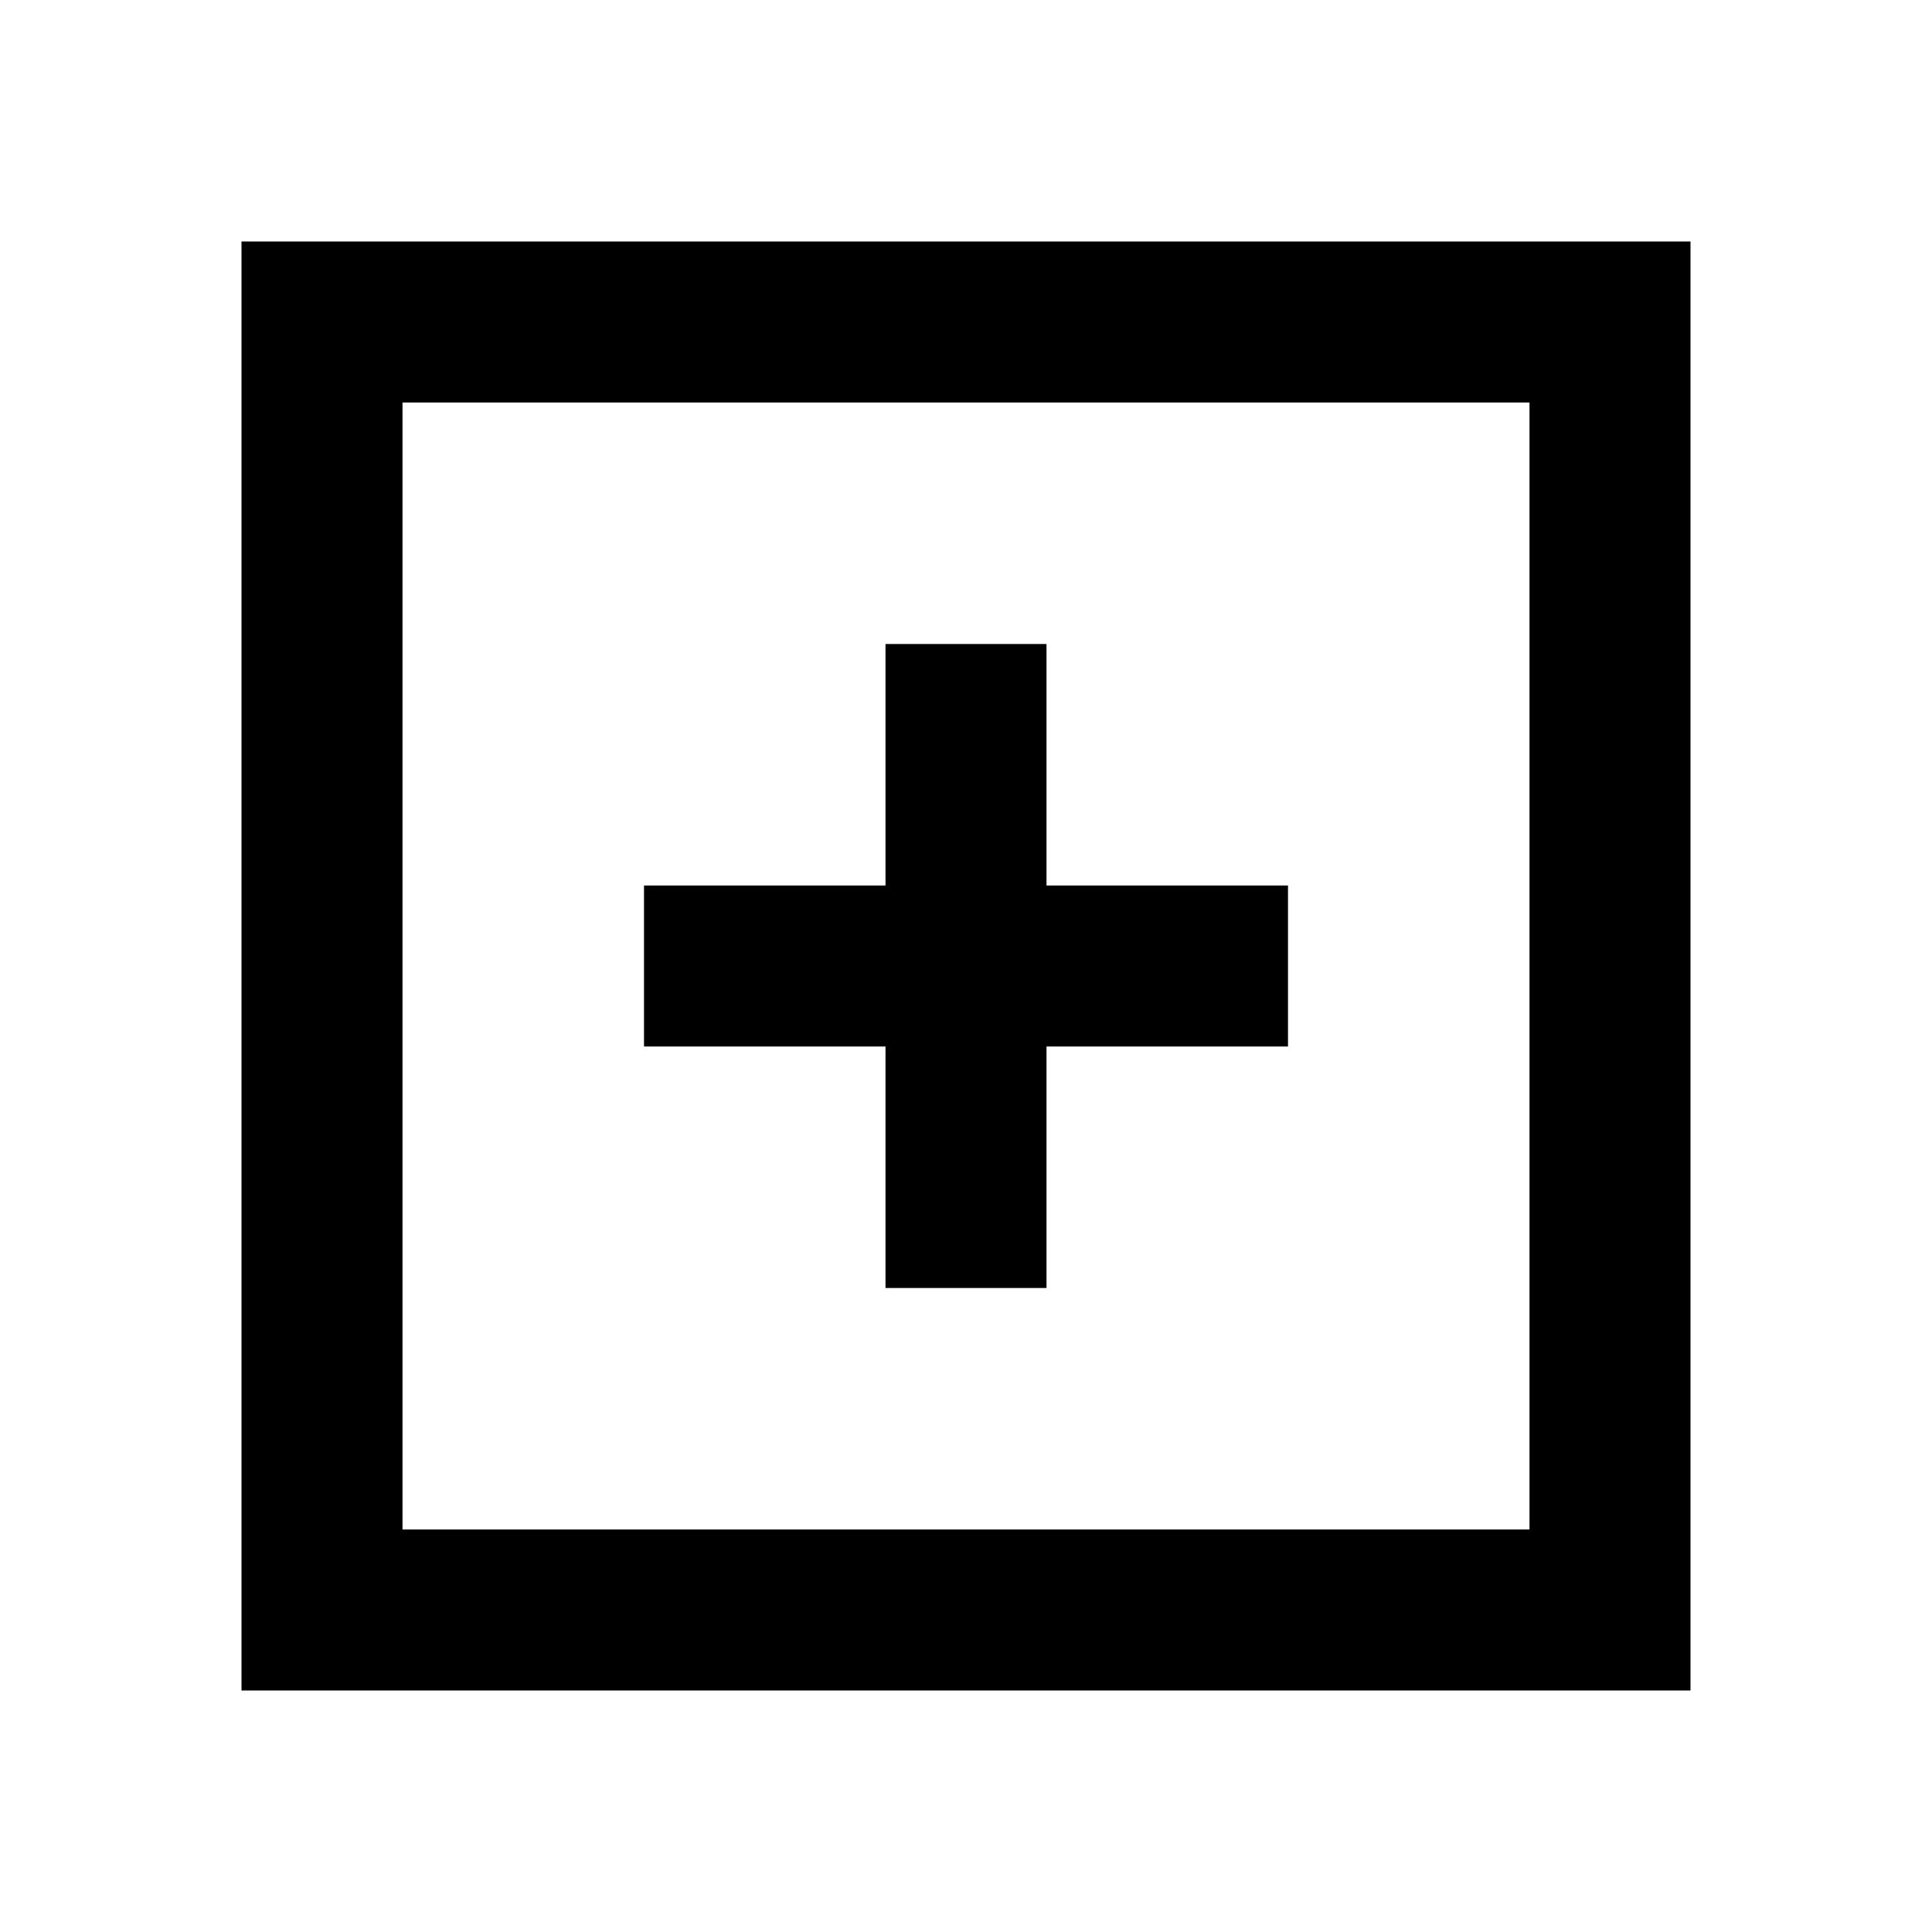
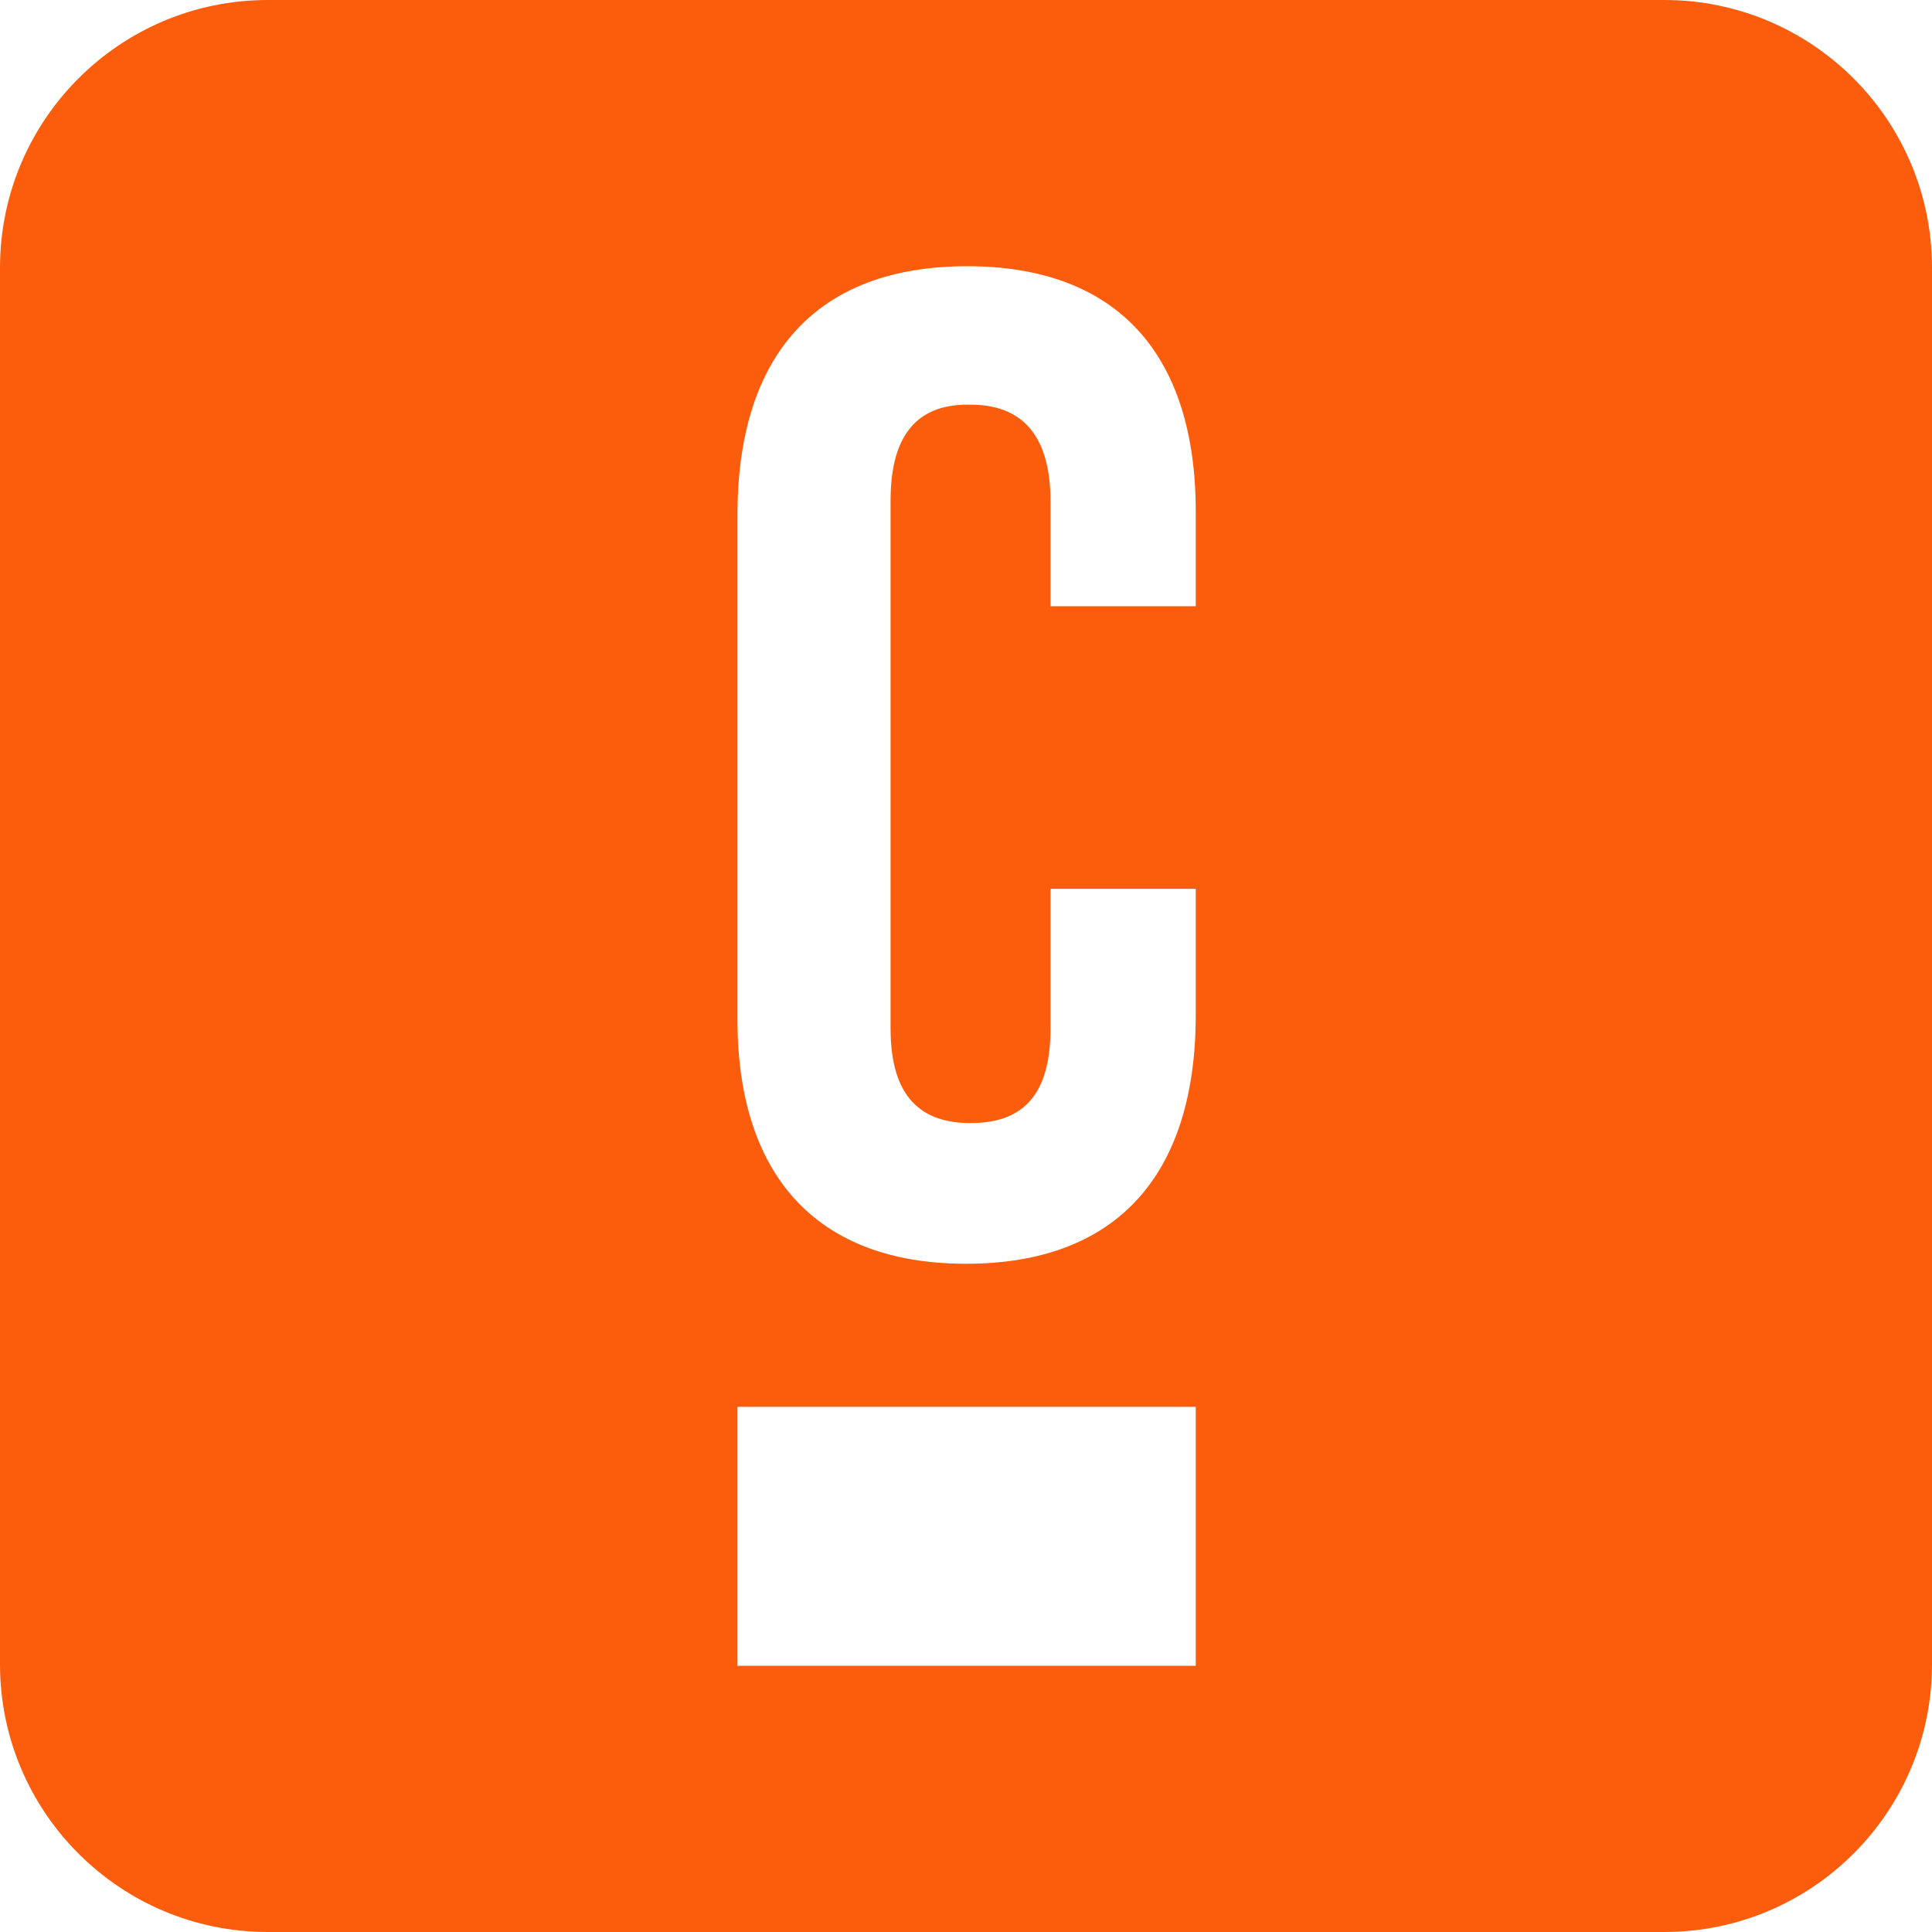
<svg xmlns="http://www.w3.org/2000/svg" viewBox="0 0 24 24">
-   <path d="M4 4h16v16H4z" fill="none" stroke="currentColor" stroke-width="2" />
-   <path d="M8 12h8M12 8v8" stroke="currentColor" stroke-width="2" />
+   <path fill="#FC5D0D" d="M3.327 0A3.327 3.327 0 0 0 0 3.326v17.348A3.327 3.327 0 0 0 3.327 24h17.347A3.326 3.326 0 0 0 24 20.674V3.326A3.326 3.326 0 0 0 20.674 0H3.327Zm8.687 3.307c1.875 0 2.84 1.105 2.84 3.049v1.175H13.05V6.23c0-.867-.392-1.203-.994-1.203-.615-.014-.993.322-.993 1.189v6.56c0 .867.392 1.175.993 1.175.616 0 .994-.308.994-1.175v-1.734h1.804v1.608c-.014 1.945-.979 3.049-2.854 3.049-1.874 0-2.839-1.119-2.839-3.035V6.356c.014-1.944.979-3.049 2.853-3.049ZM9.161 17.476h5.693v3.217H9.161v-3.217Z" />
</svg>
